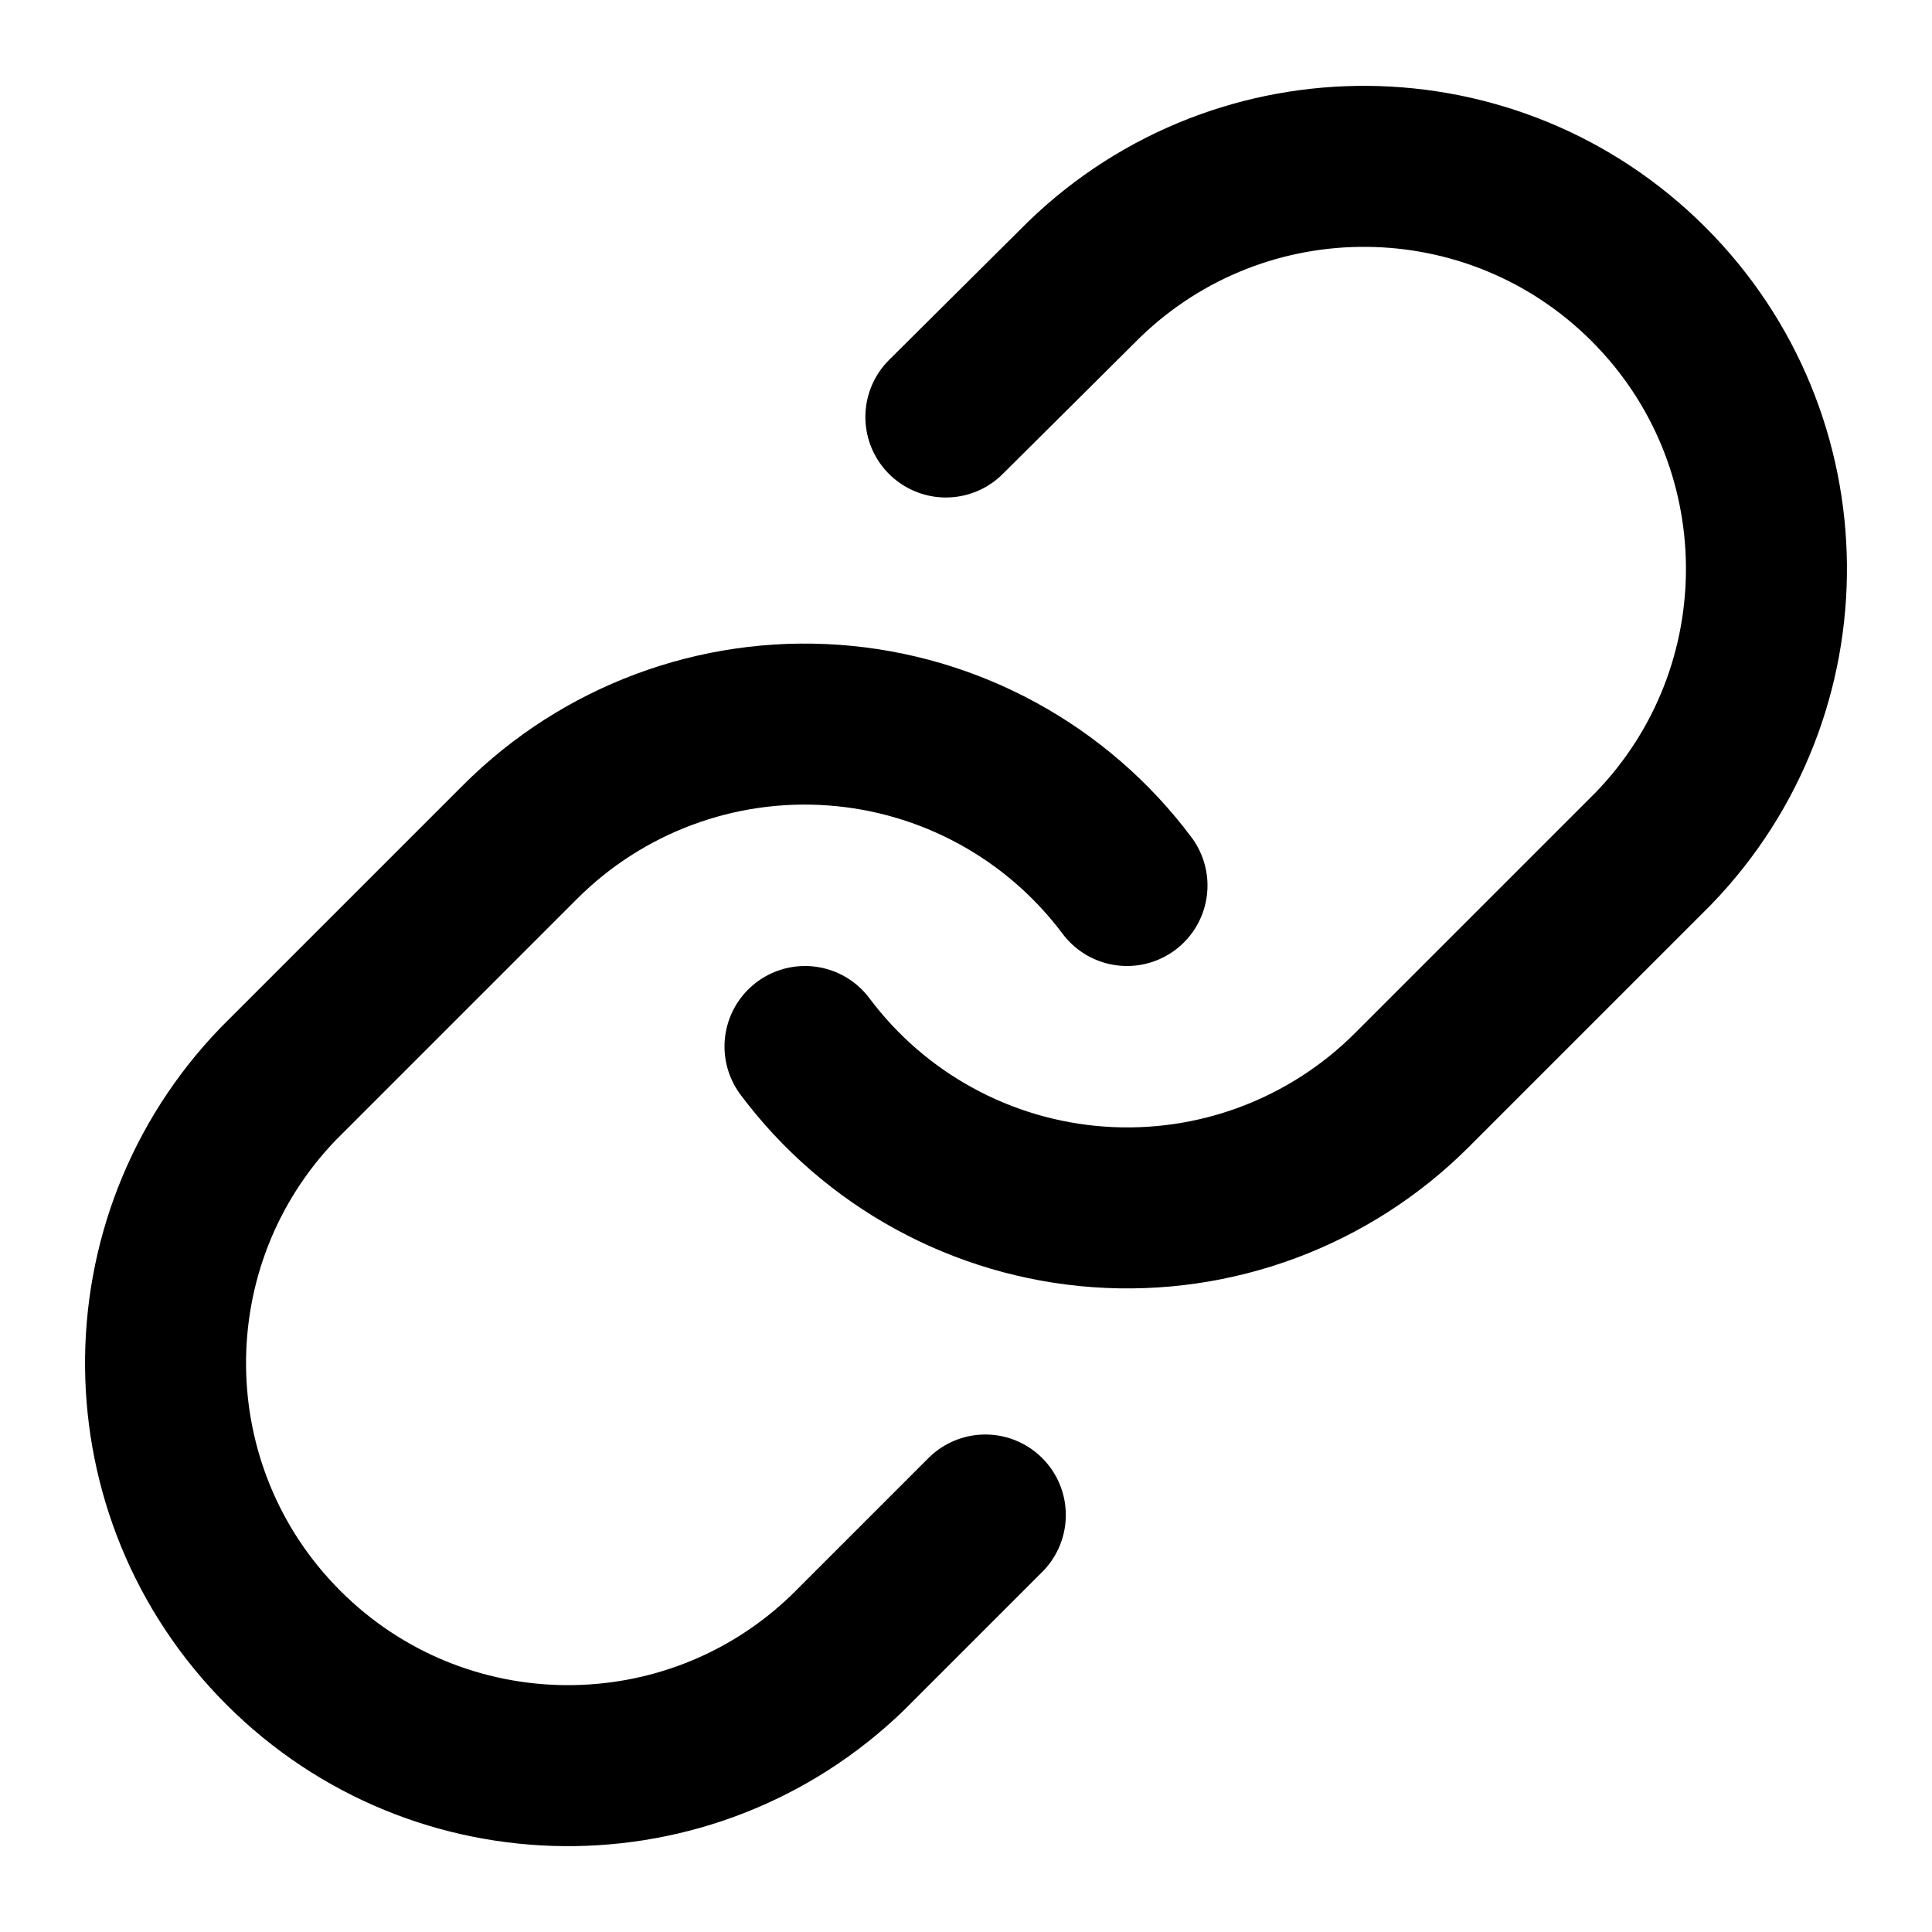
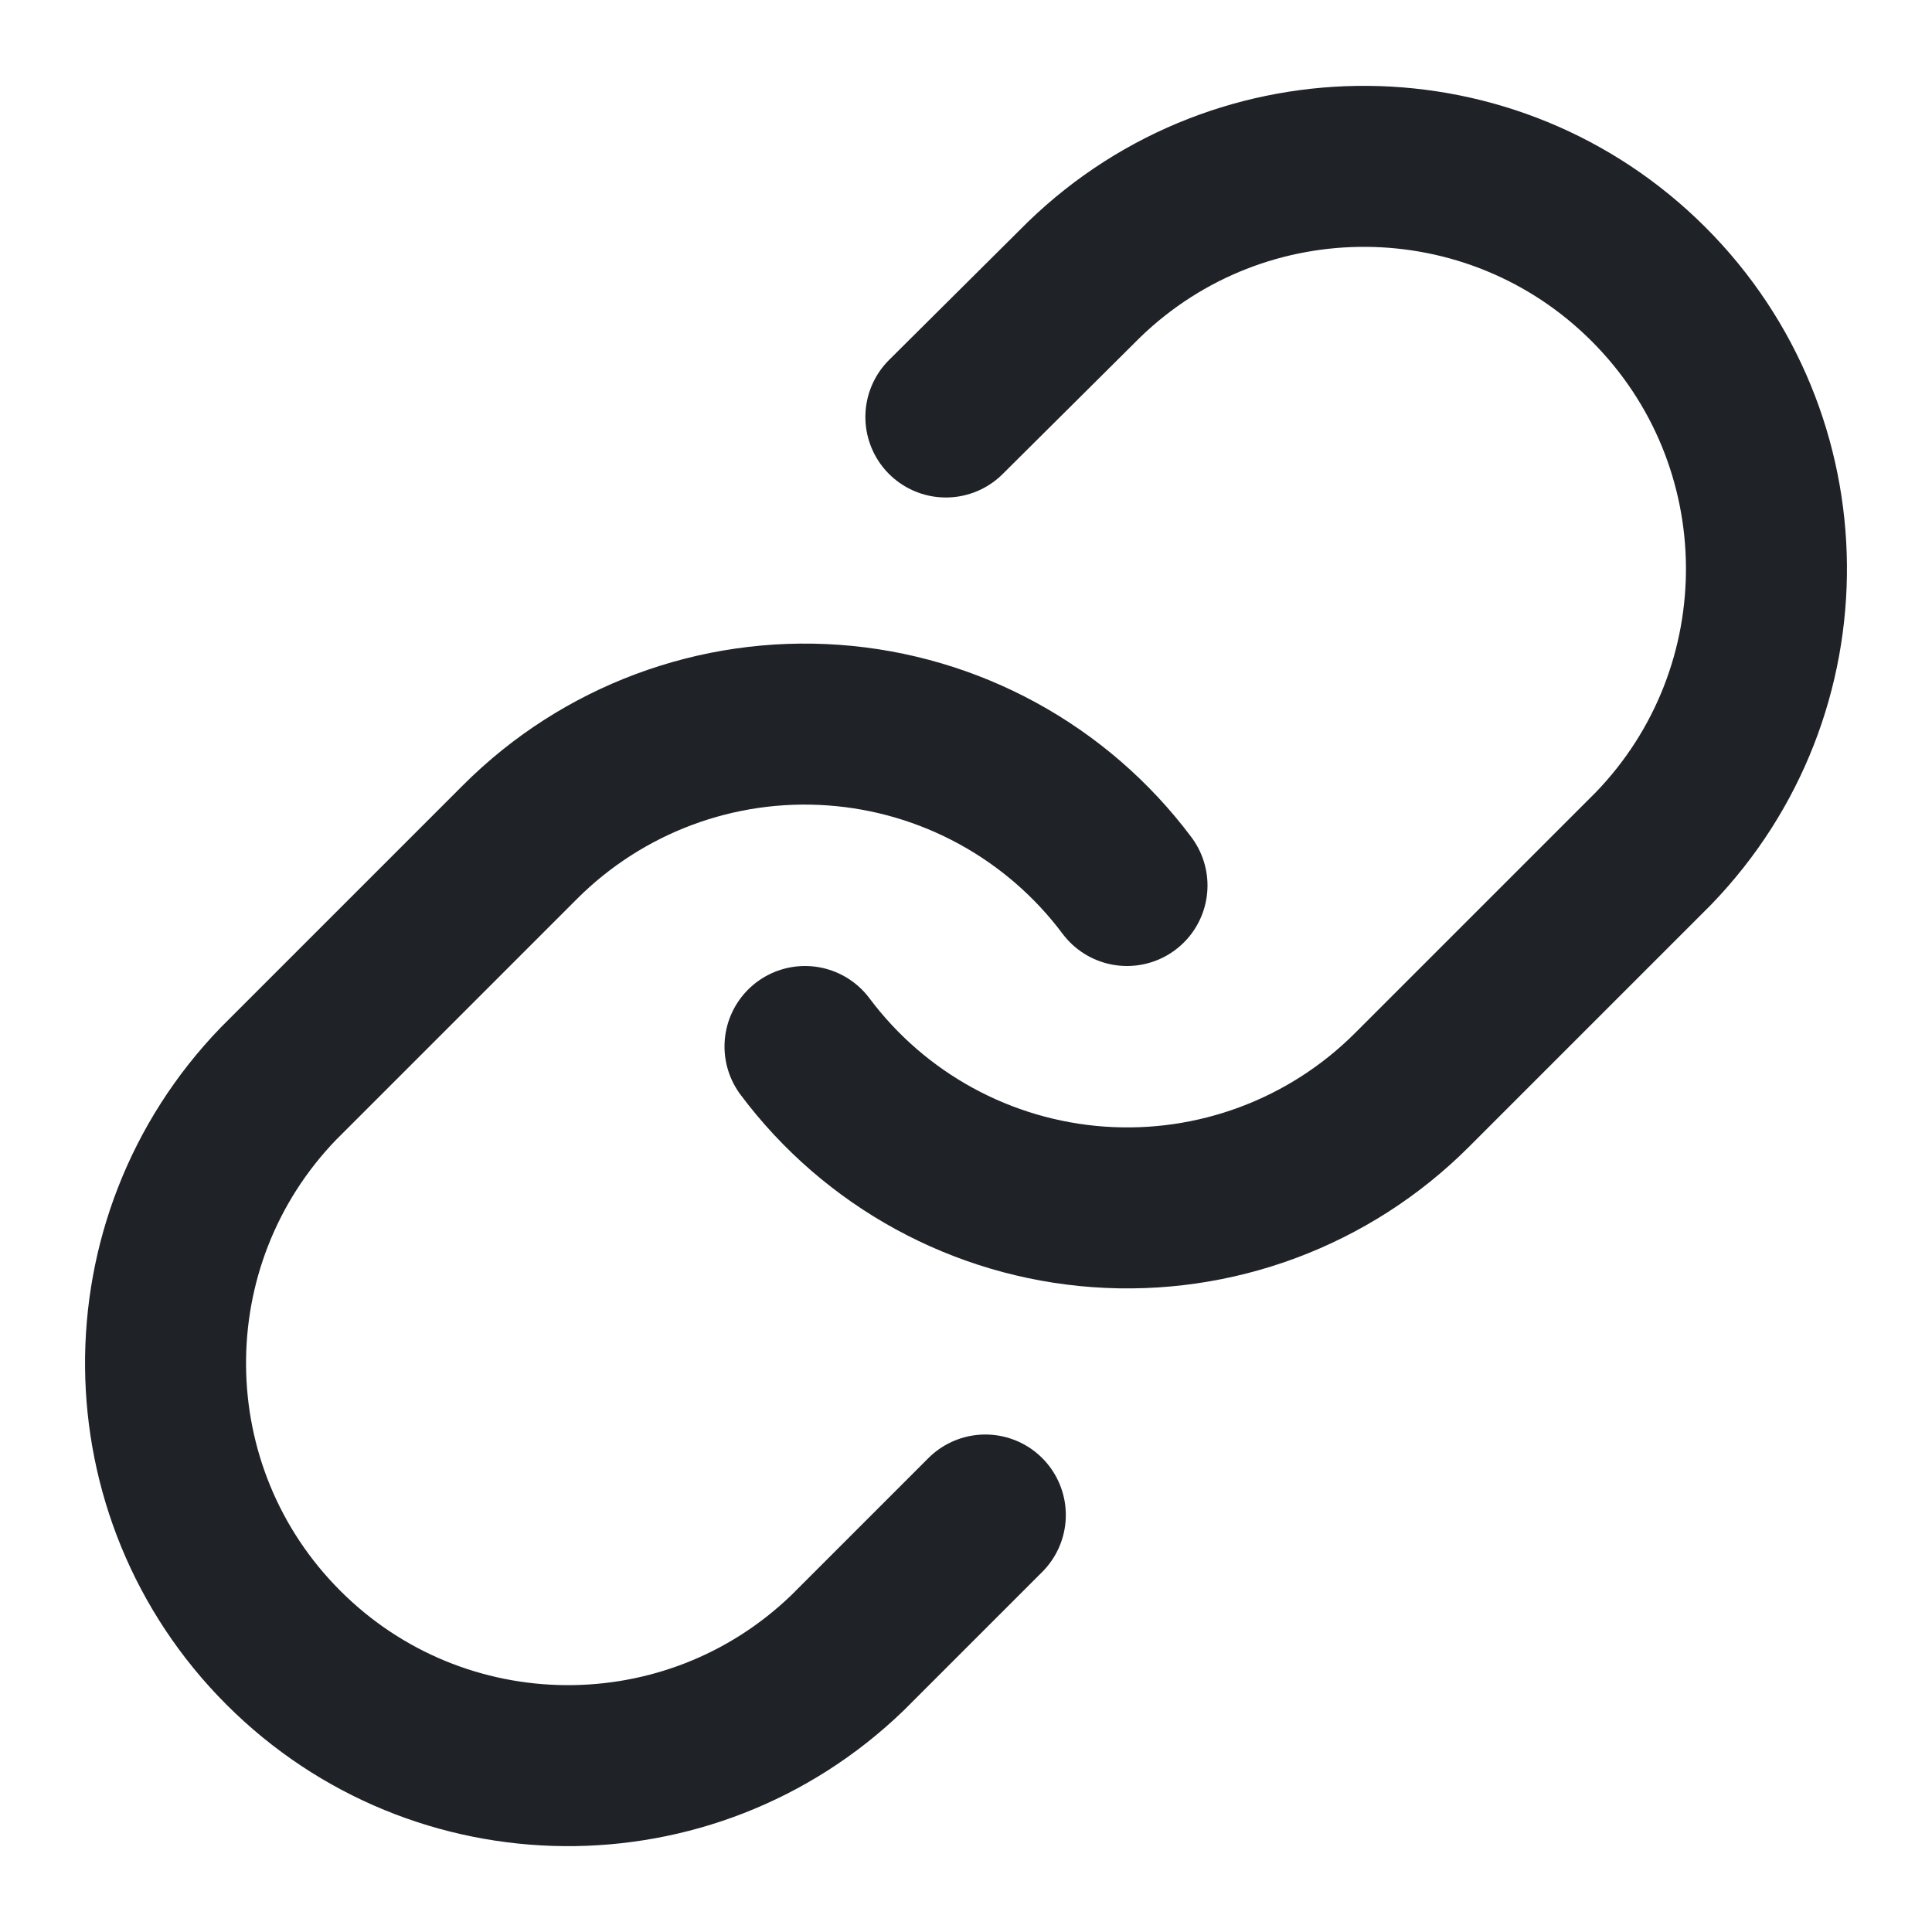
<svg xmlns="http://www.w3.org/2000/svg" width="20" height="20" viewBox="0 0 24 24" fill="none" stroke="currentColor" stroke-width="2" stroke-linecap="round" stroke-linejoin="round" style="vertical-align: text-bottom; margin-right: 4px; display: inline-block;">
  <path d="M10 13a5 5 0 0 0 7.54.54l3-3a5 5 0 0 0-7.07-7.07l-1.72 1.71" />
  <path d="M14 11a5 5 0 0 0-7.54-.54l-3 3a5 5 0 0 0 7.07 7.07l1.71-1.71" />
+   <style>:root{color:#1f2328}@media (prefers-color-scheme: dark){:root{color:#f0f6fc}}</style>
</svg>
